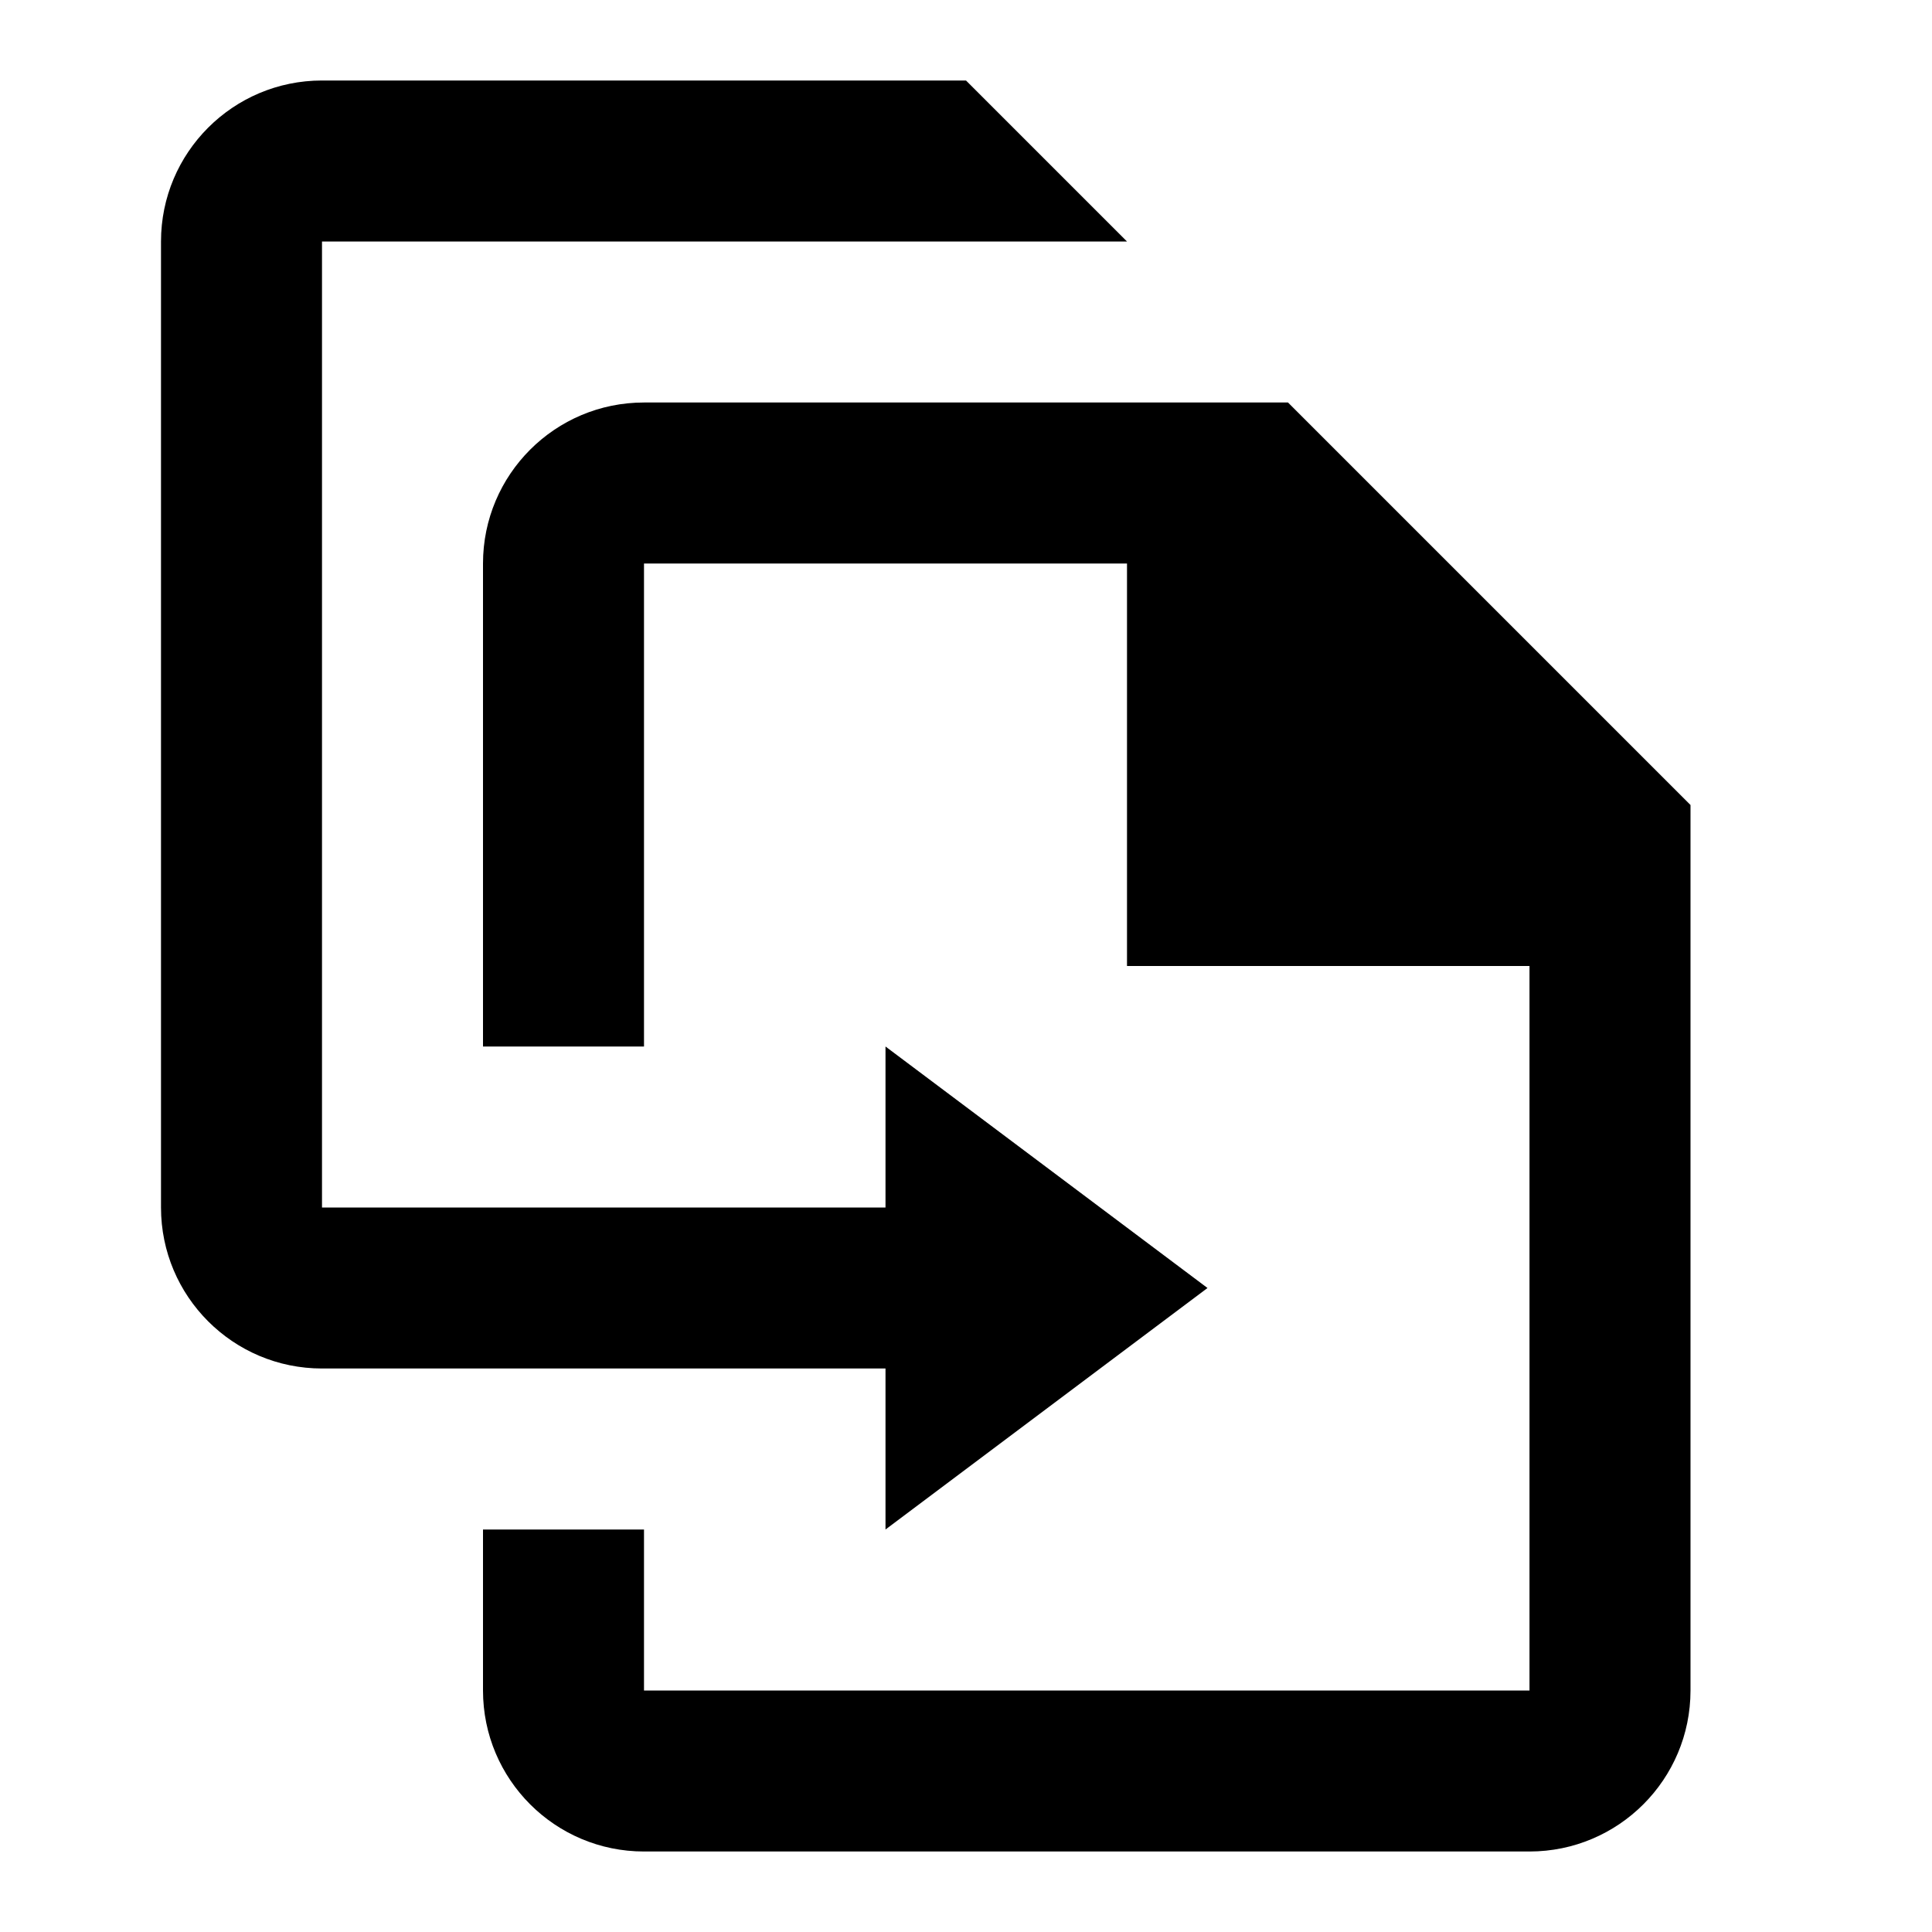
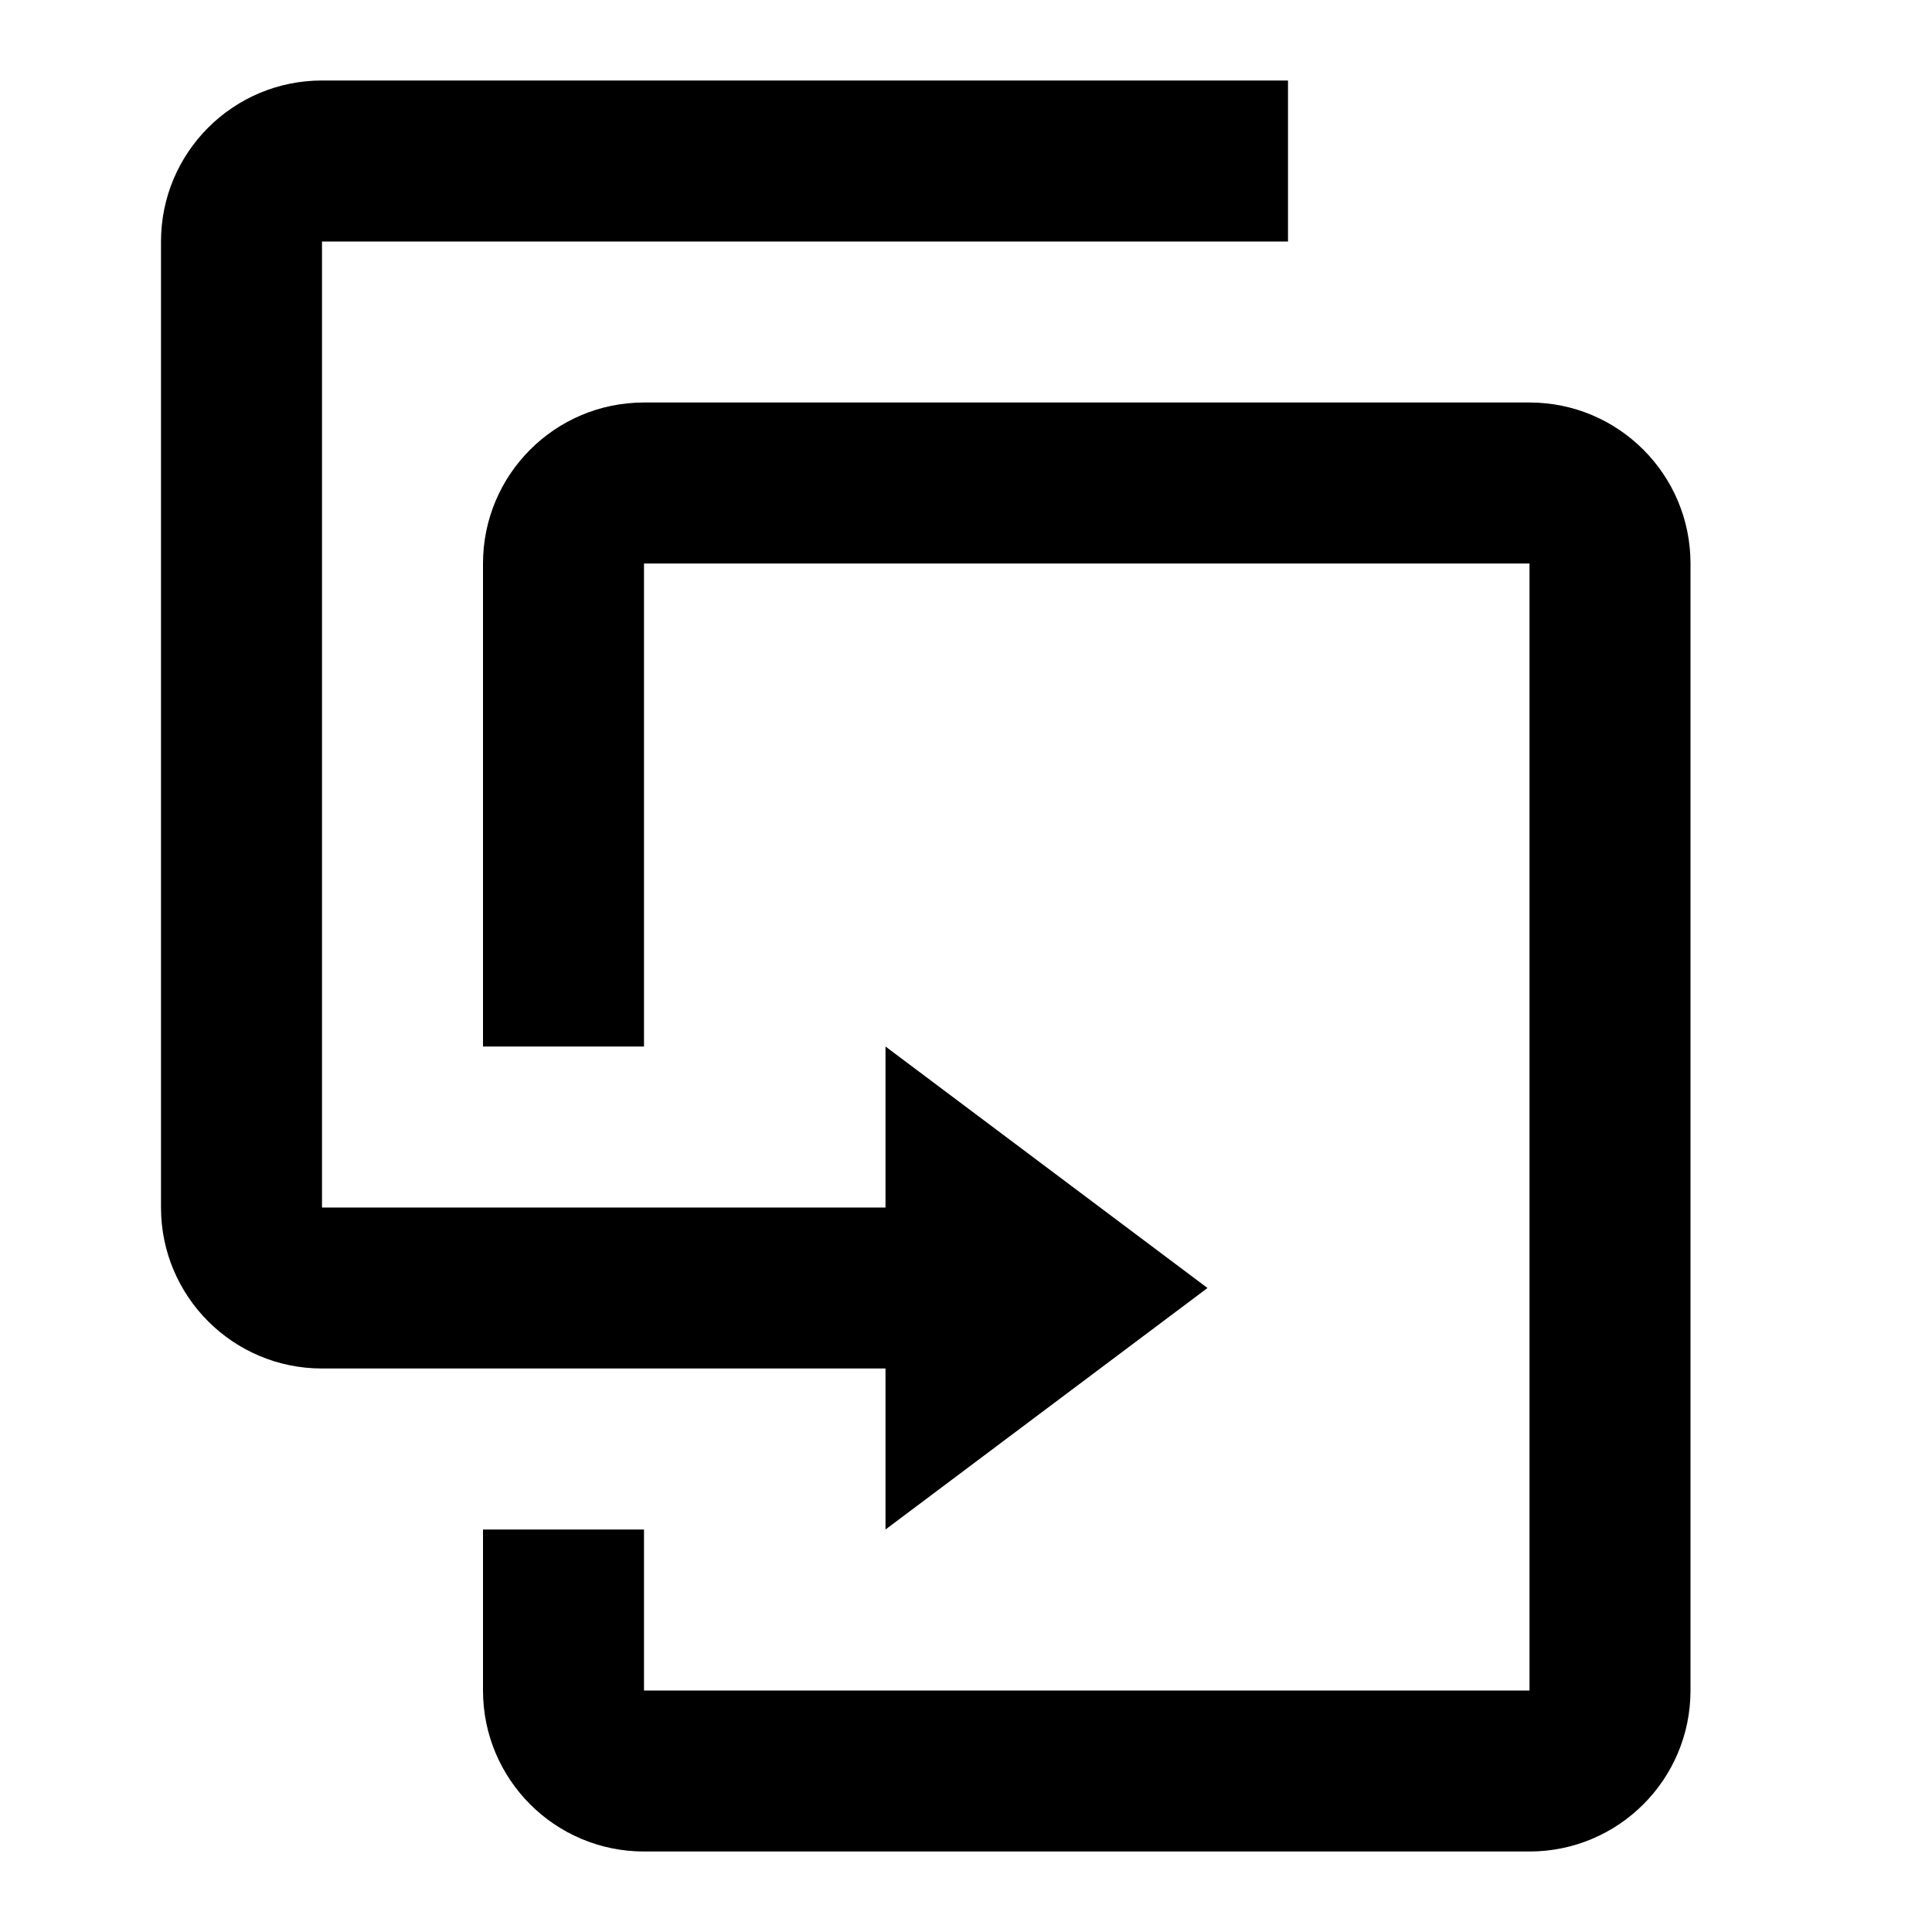
<svg xmlns="http://www.w3.org/2000/svg" viewBox="0 0 24 24">
-   <path d="M14,3L12,1H4A2,2 0 0,0 2,3V15A2,2 0 0,0 4,17H11V19L15,16L11,13V15H4V3H14M21,10V21A2,2 0 0,1 19,23H8A2,2 0 0,1 6,21V19H8V21H19V12H14V7H8V13H6V7A2,2 0 0,1 8,5H16L21,10Z" />
+   <path d="M11,17H4A2,2 0 0,1 2,15V3A2,2 0 0,1 4,1H16V3H4V15H11V13L15,16L11,19V17M19,21V7H8V13H6V7A2,2 0 0,1 8,5H19A2,2 0 0,1 21,7V21A2,2 0 0,1 19,23H8A2,2 0 0,1 6,21V19H8V21H19Z" />
</svg>
